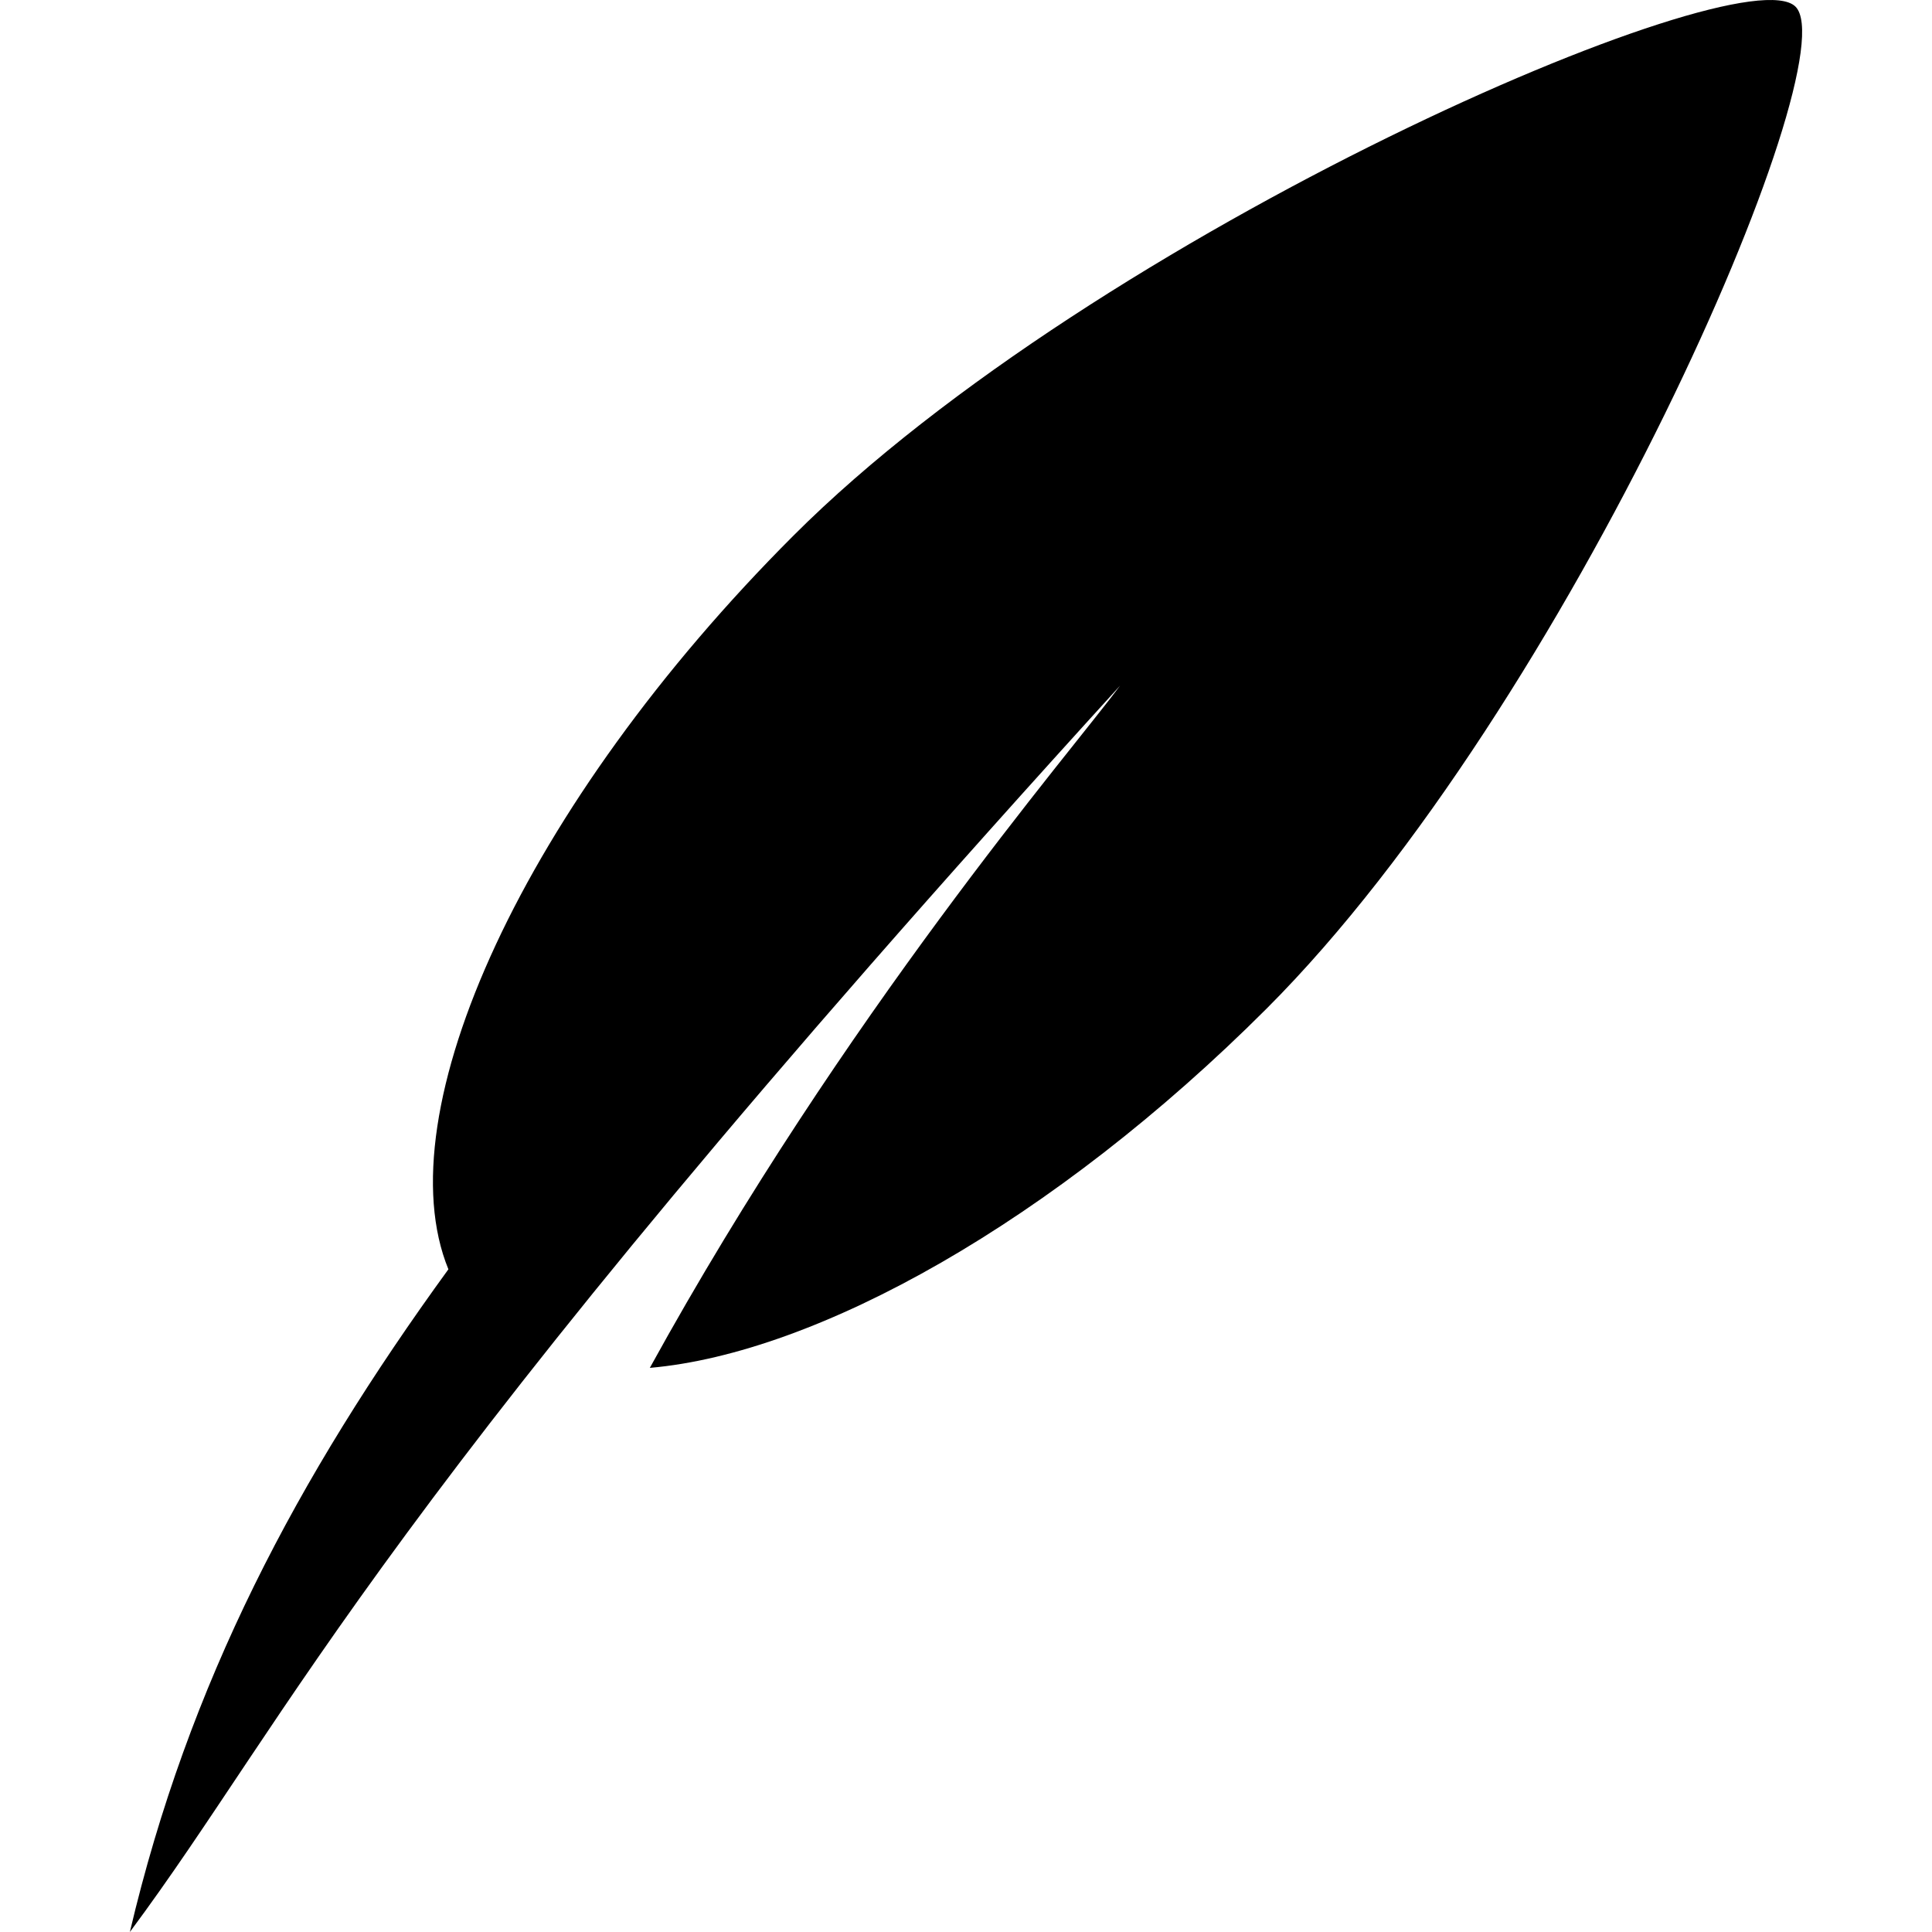
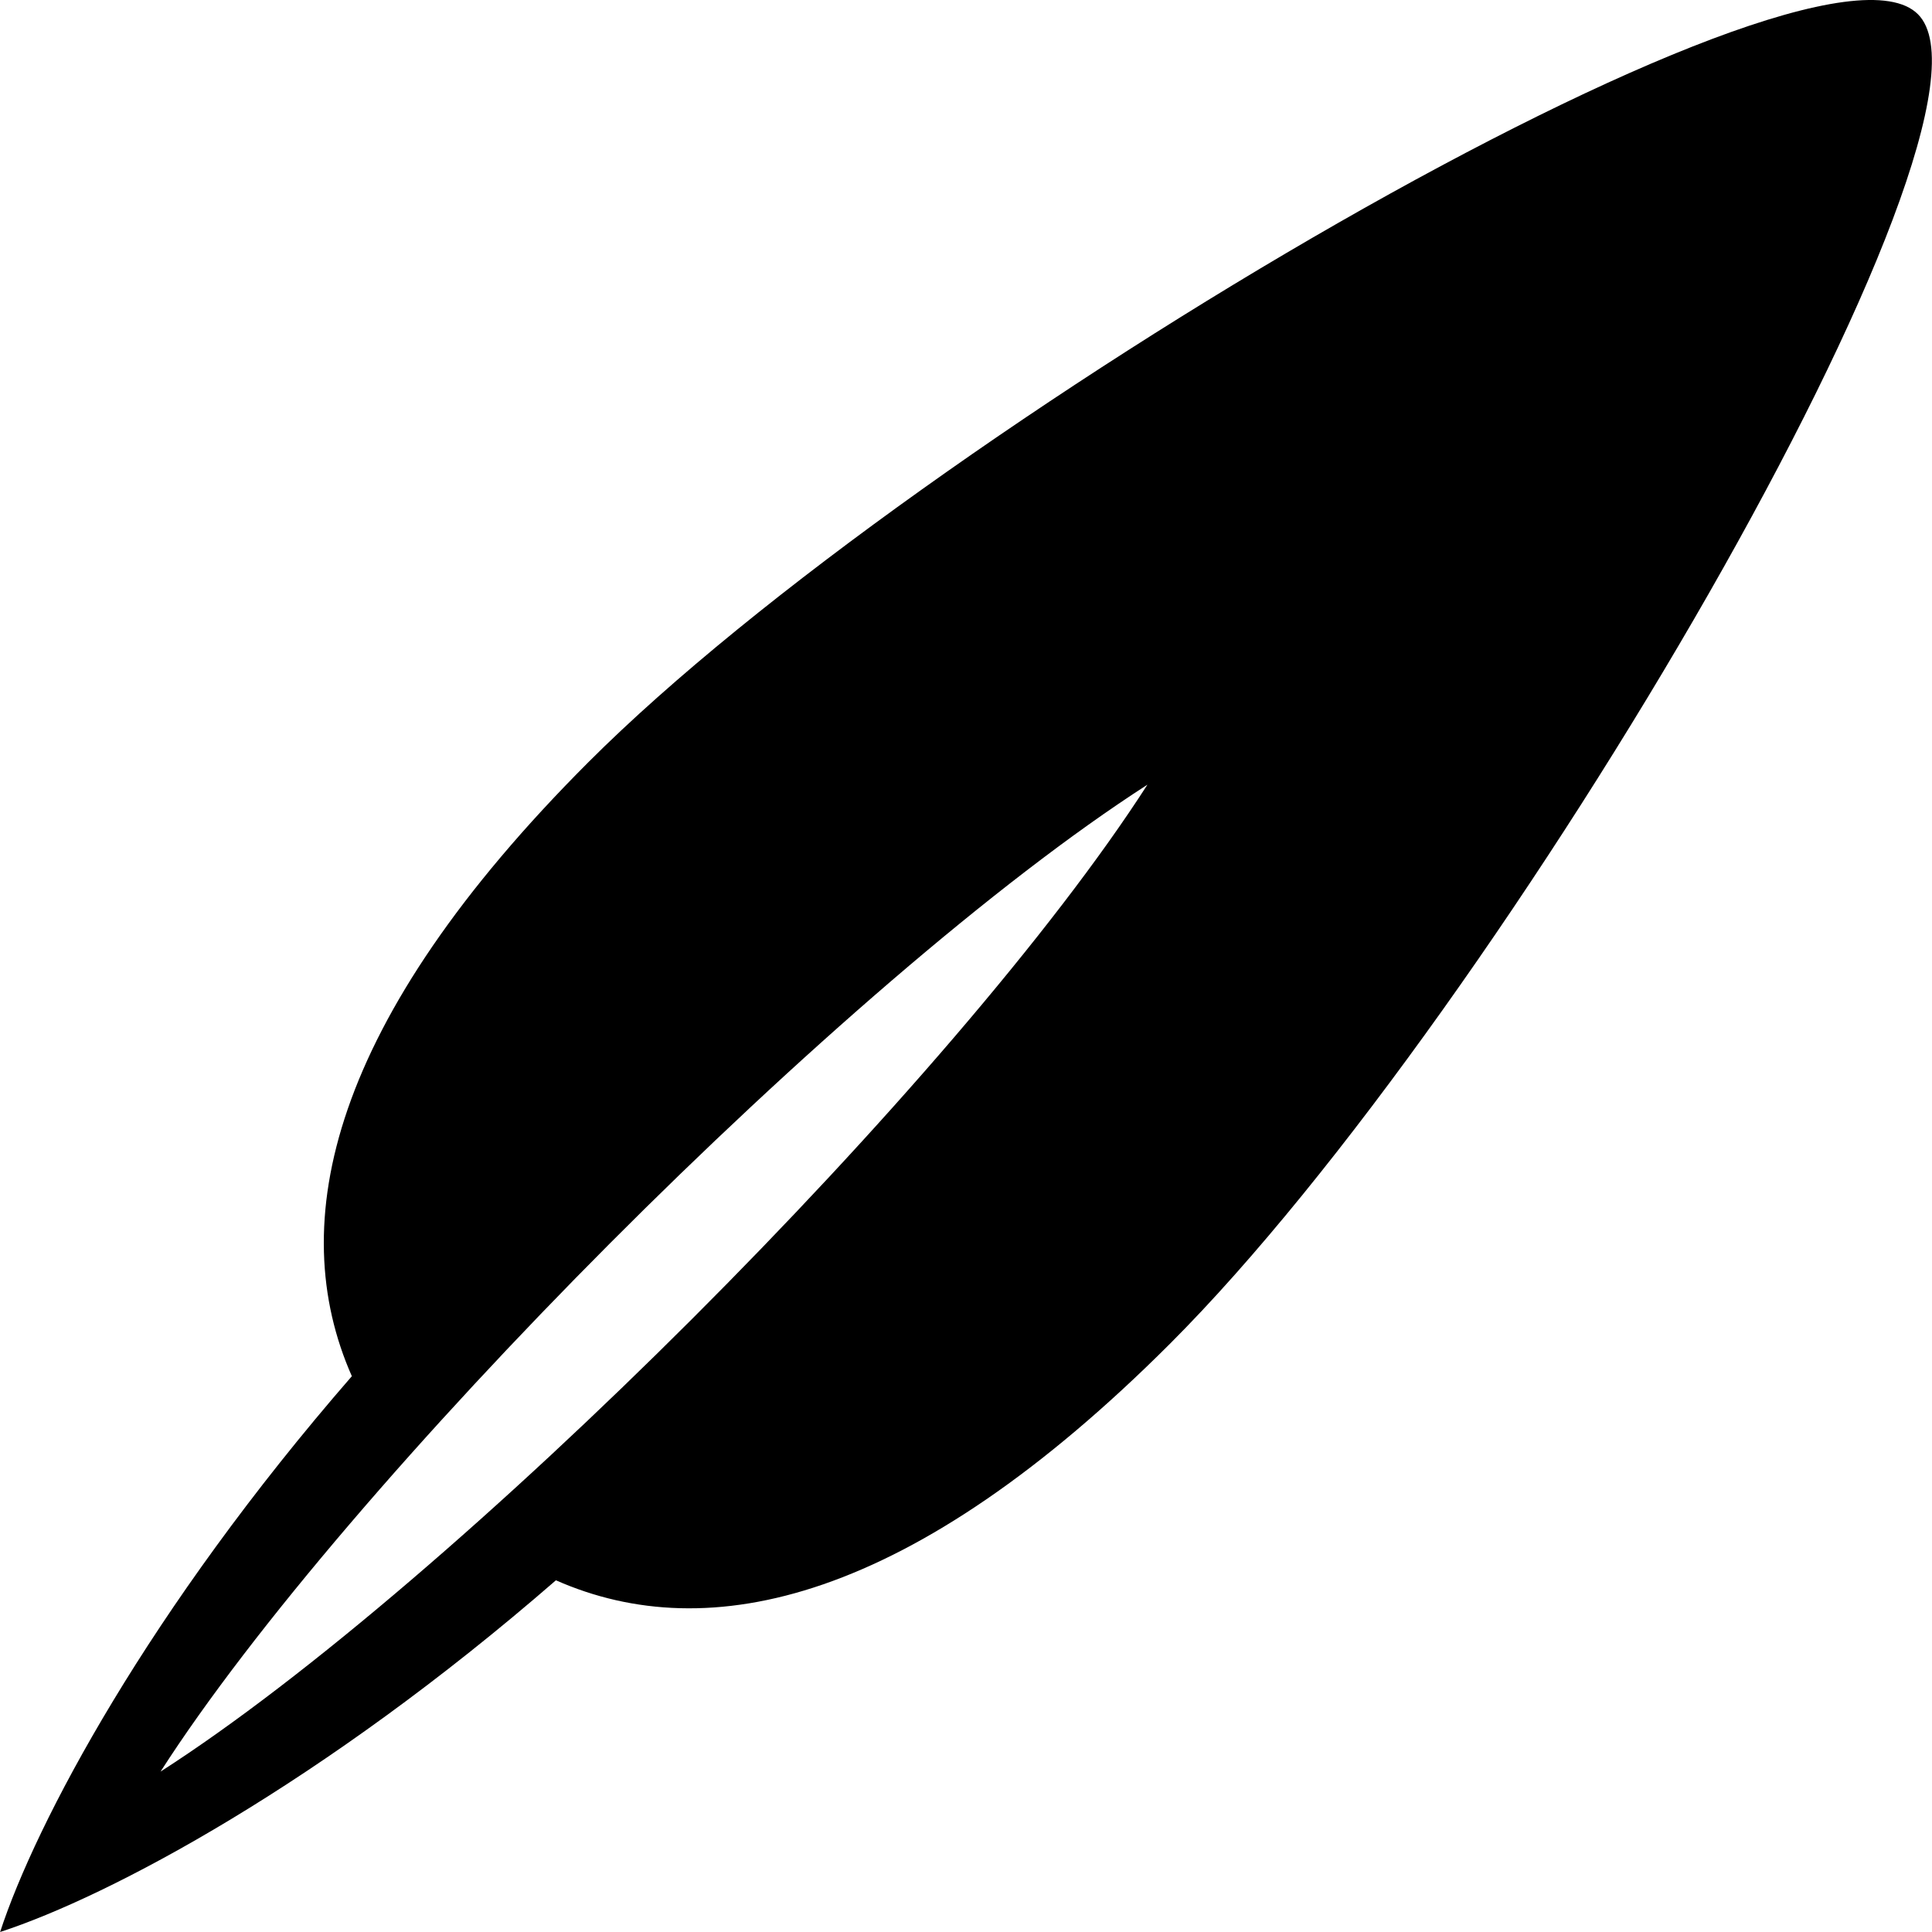
- <svg xmlns="http://www.w3.org/2000/svg" viewBox="0 0 488.969 488.969">
-   <path d="M454.42 1.682C440.838-11.89 277.51 58.857 200.826 135.548c-68.213 68.213-103.595 146.03-87.34 185.697-38.403 52.85-65.76 104.646-80.62 167.724 41.236-55.45 61.96-108.332 250.62-315.44-12.3 16.585-69.783 83.155-119.02 172.665 42.353-3.692 102.21-37.042 156.087-90.912 76.692-76.692 147.44-240.02 133.867-253.6z" />
+ <svg xmlns="http://www.w3.org/2000/svg" viewBox="0 0 478.555 478.555">
+   <path d="M475.07 3.52c-26.49-26.498-246.64 102.585-329.284 185.23-64.13 64.138-75.363 114.273-58.633 152.133C36.783 398.82 8.845 451.553.027 478.555c27.186-8.863 79.818-36.835 137.674-87.117 37.86 16.72 88.004 5.498 152.142-58.633C372.478 250.153 501.285 29.72 475.07 3.52zm-435.3 435.3c45.434-70.843 169.744-196.406 244.446-244.454C237.138 267.633 112.042 392.48 39.77 438.82z" />
</svg>
